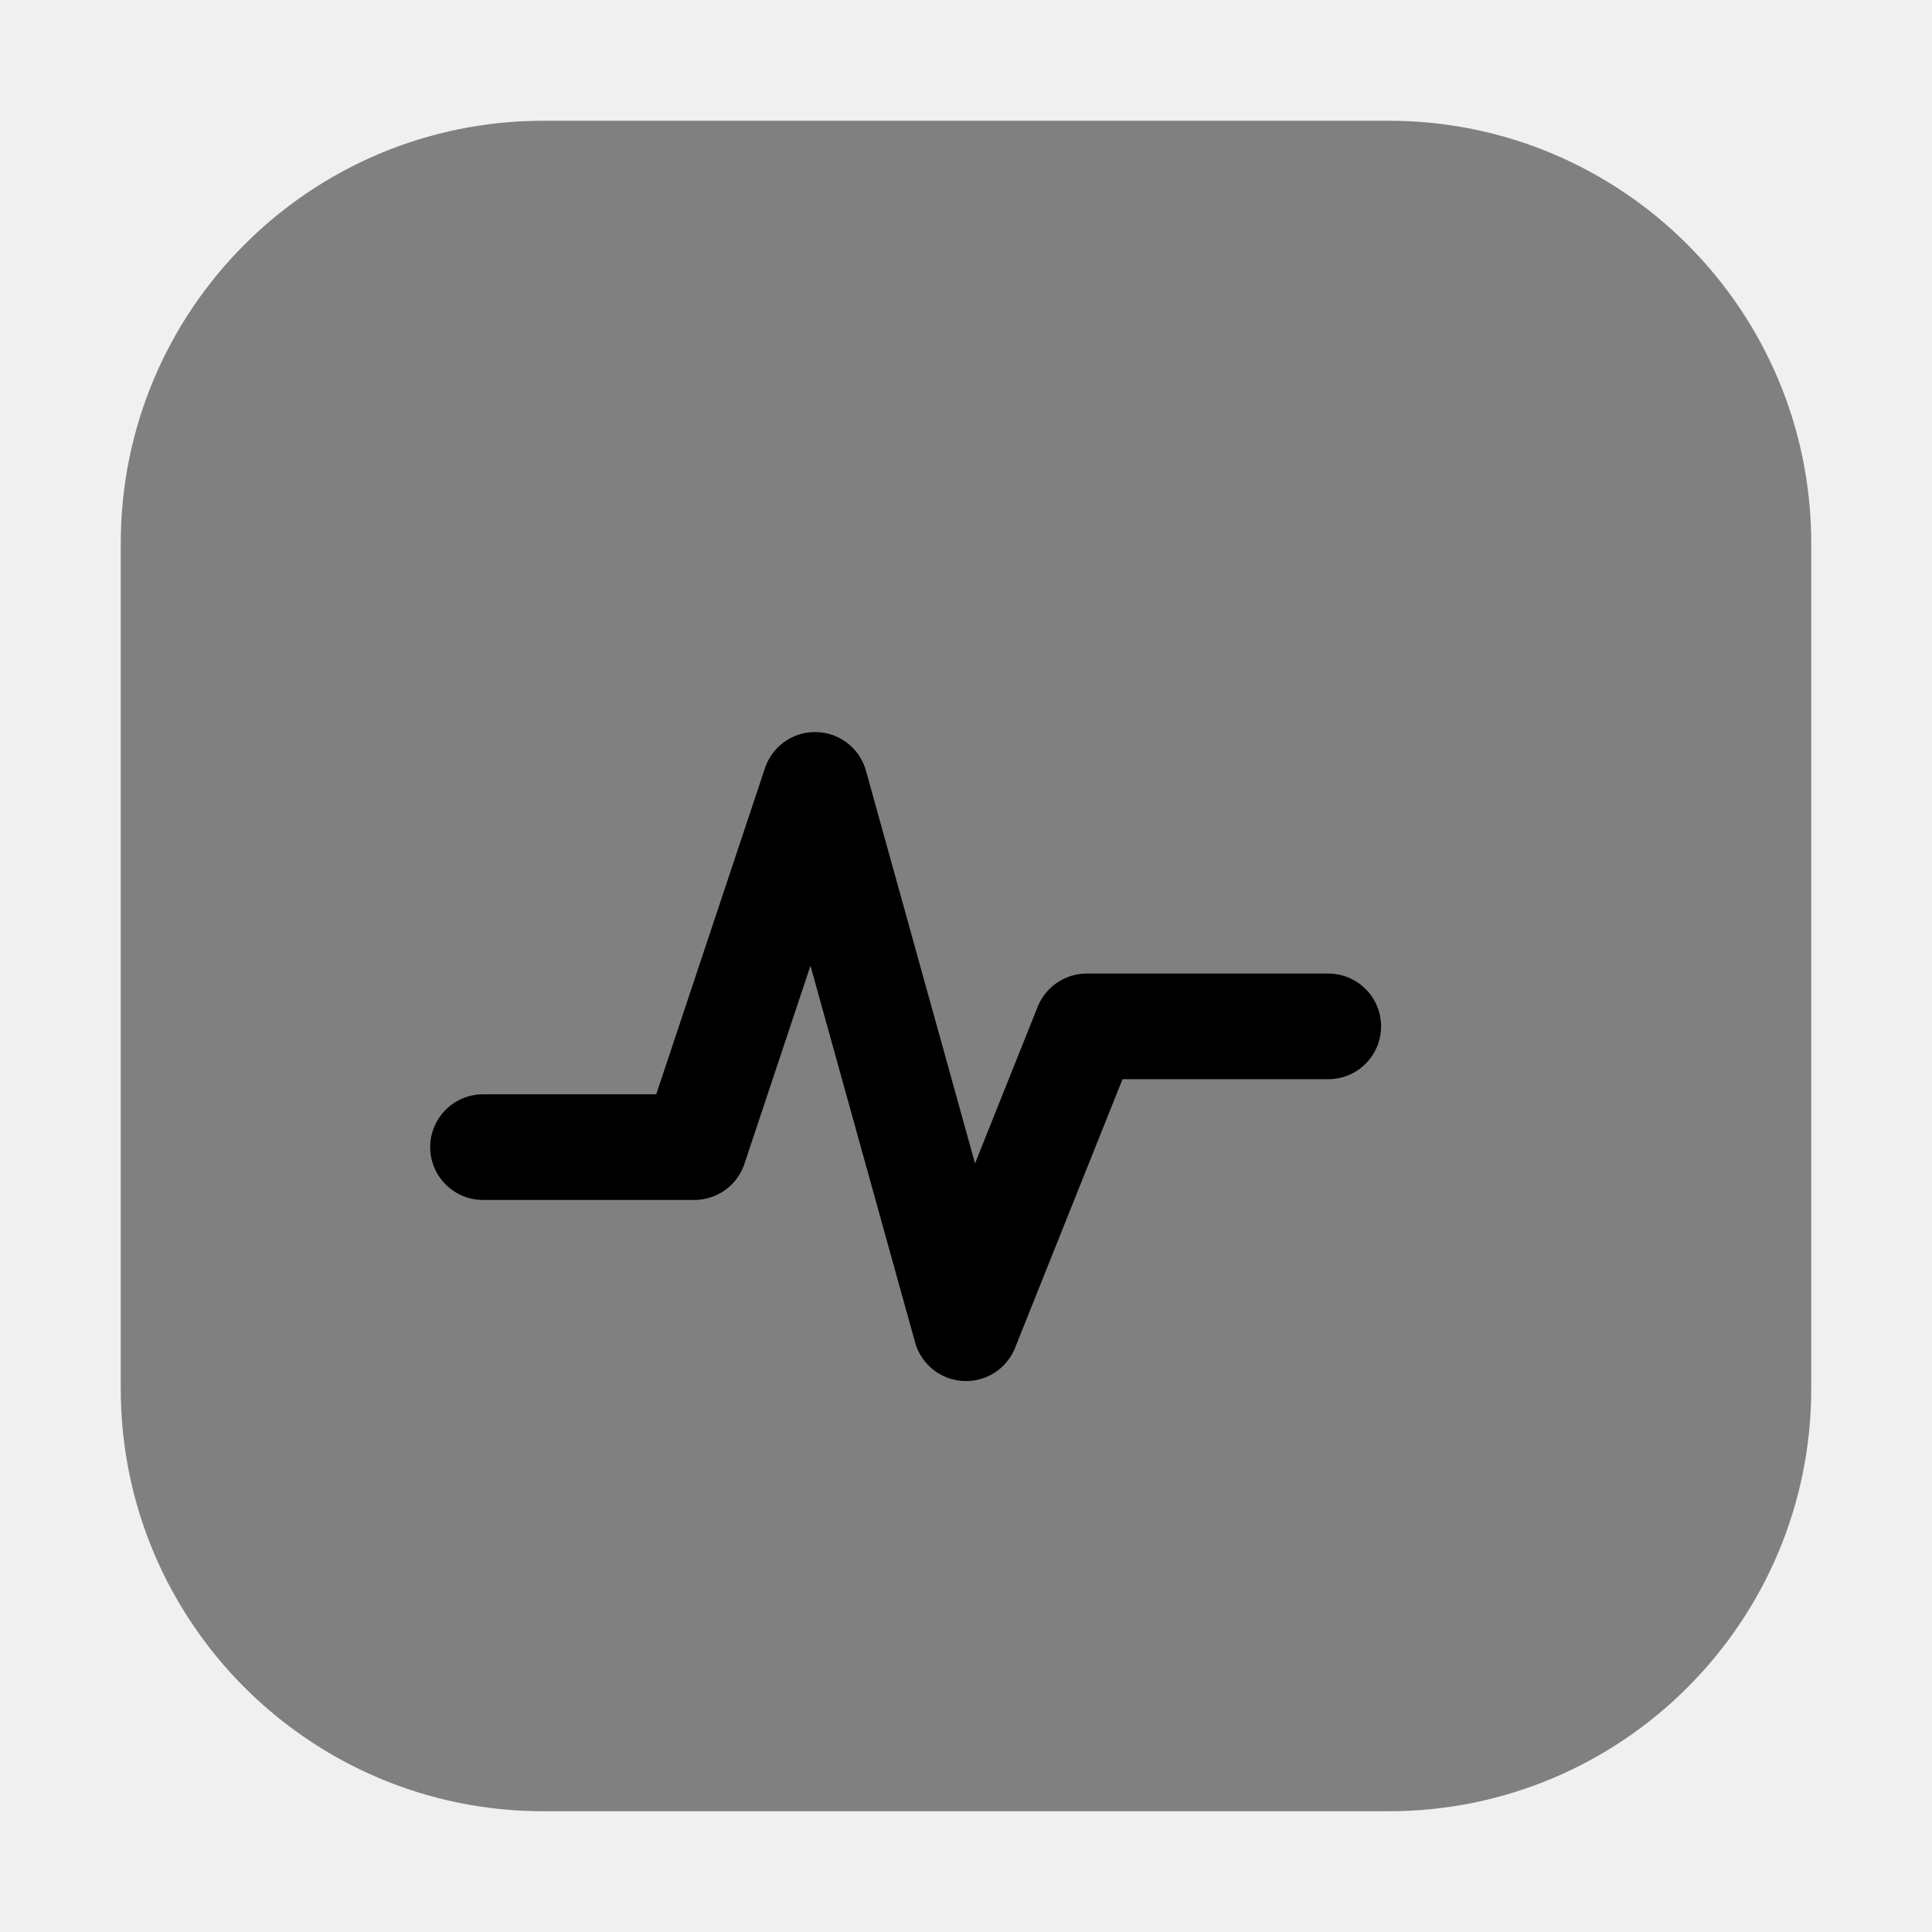
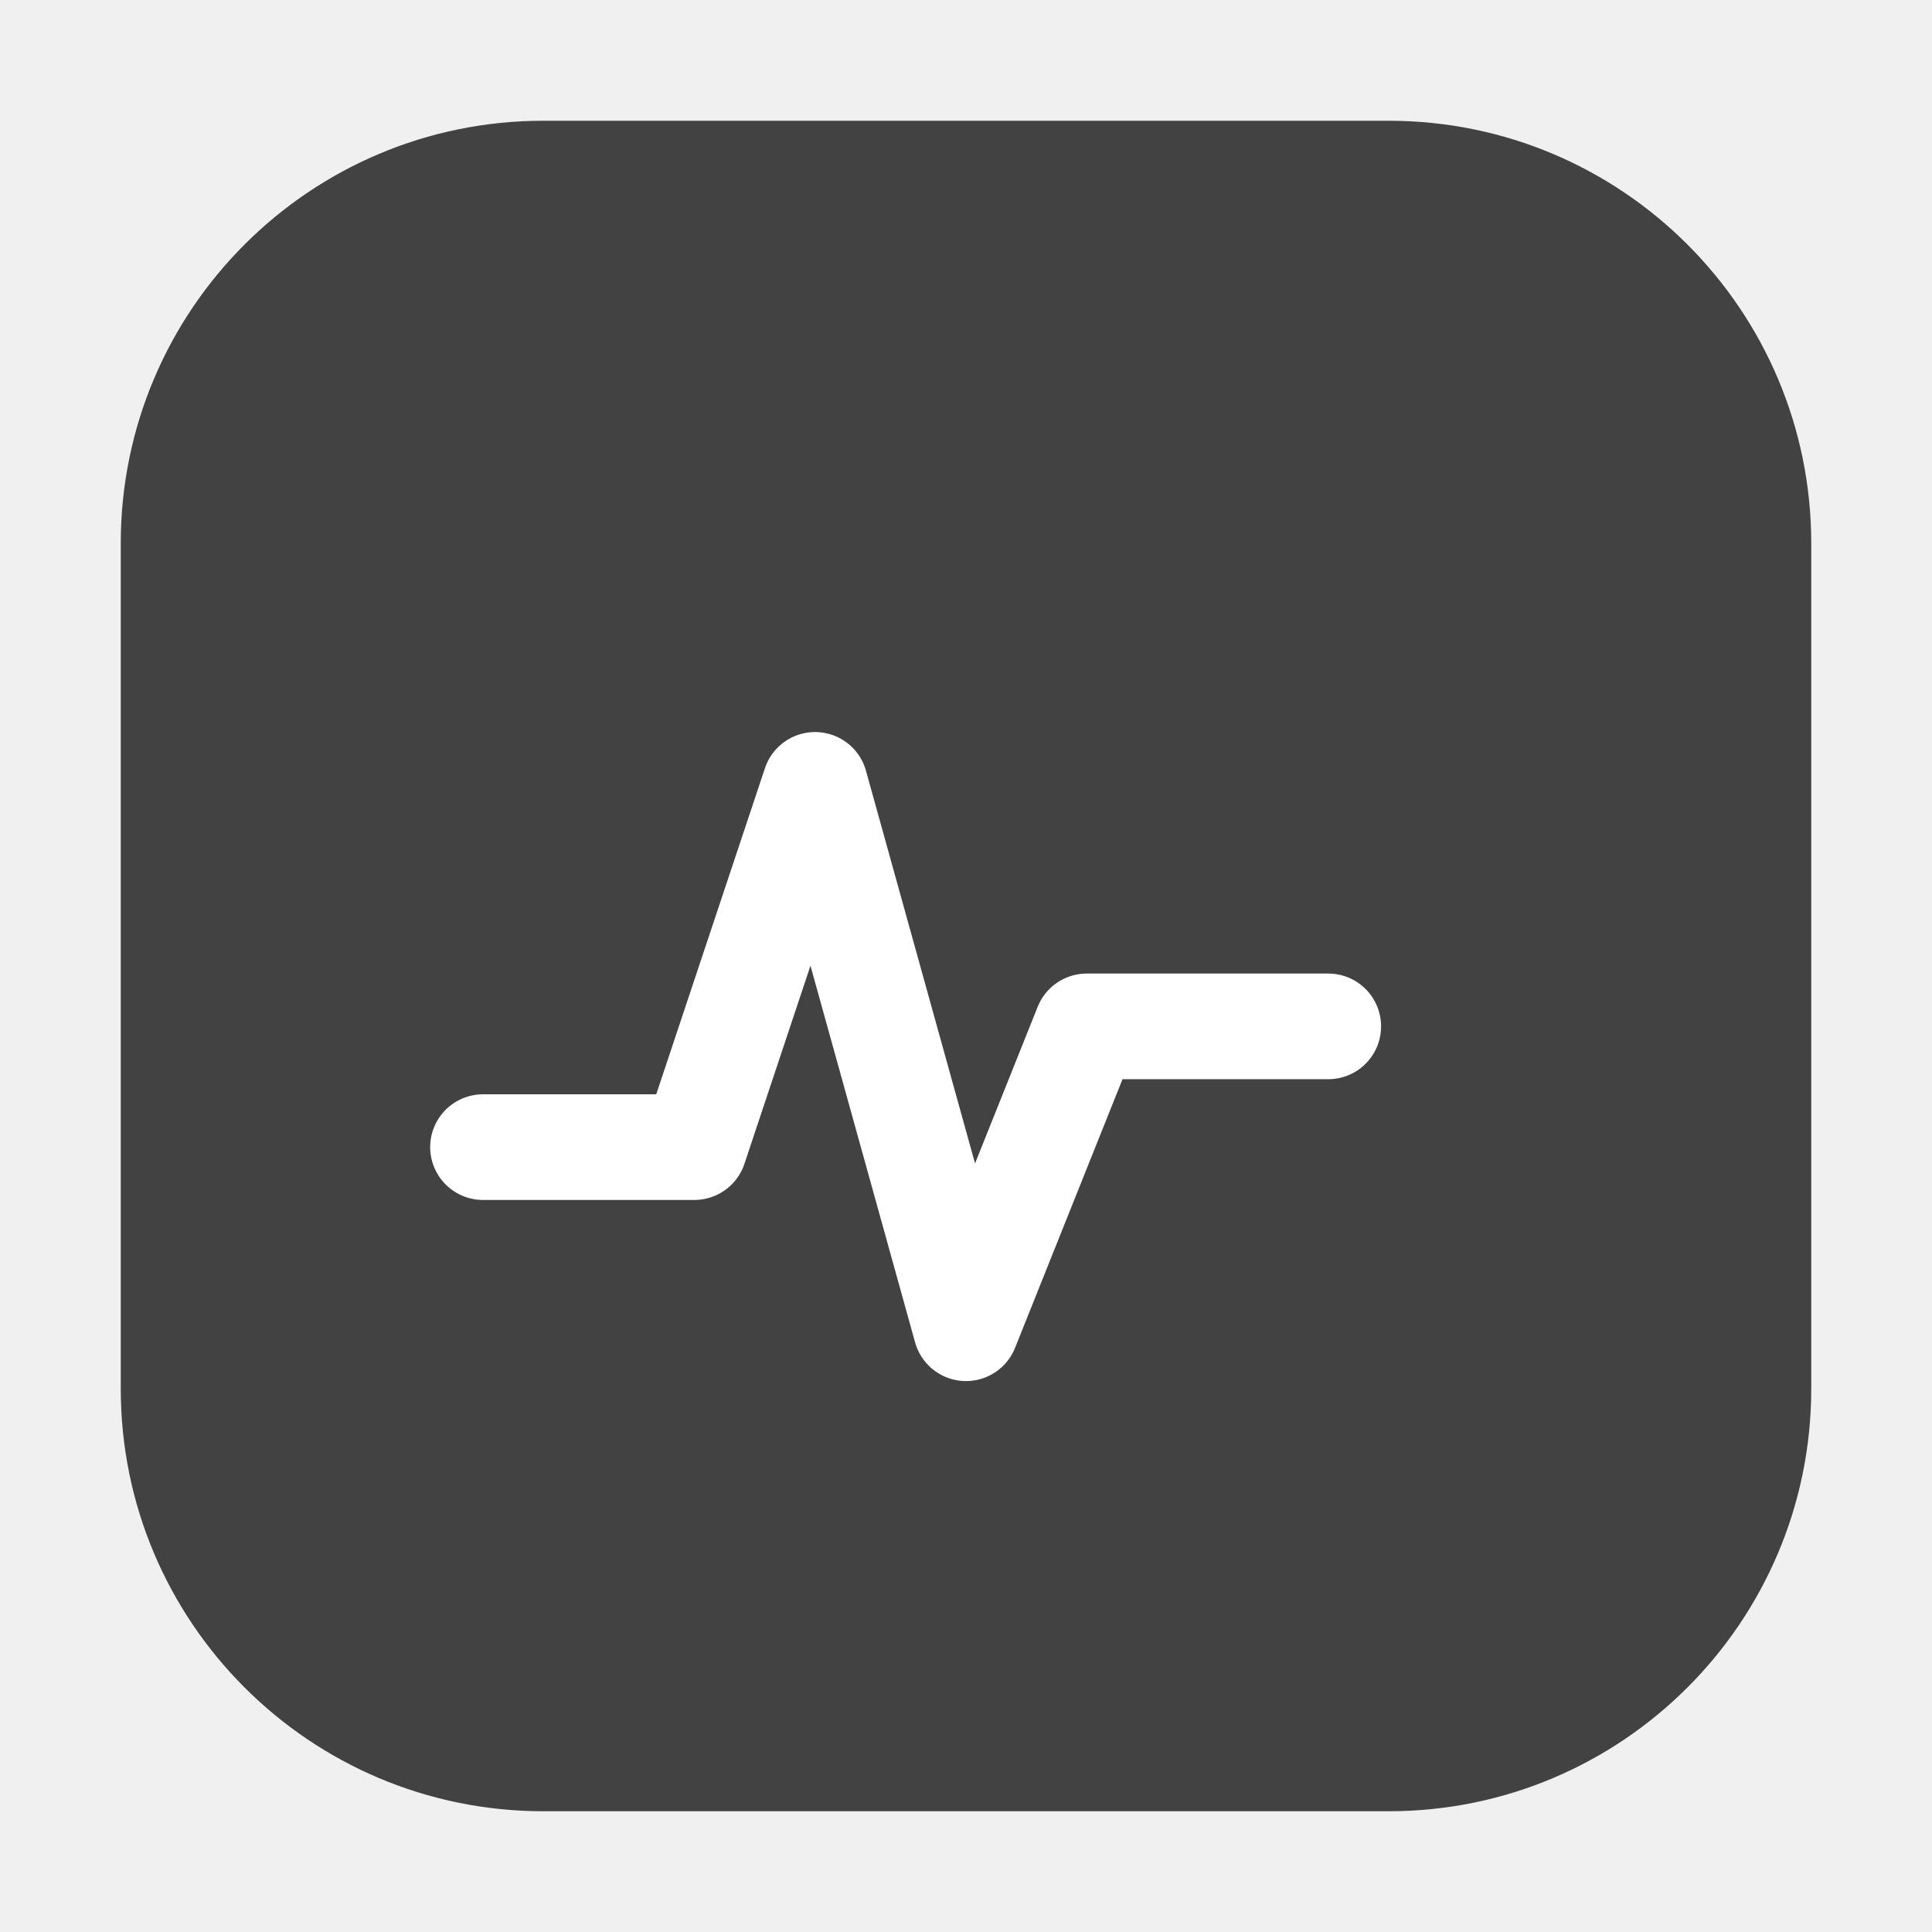
<svg xmlns="http://www.w3.org/2000/svg" viewBox="0 0 128 128" width="128" height="128">
-   <rect x="8" y="8" width="112" height="112" rx="28" fill="#808080" />
-   <g fill="none" stroke="#000000" stroke-width="7" stroke-linecap="round" stroke-linejoin="round" color="#000000">
+   <rect x="8" y="8" width="112" height="112" rx="28" fill="#424242" />
+   <g fill="none" stroke="#ffffff" stroke-width="7" stroke-linecap="round" stroke-linejoin="round" color="#ffffff">
    <path d="M32 76h14l8-24 10 36 8-20h16" />
  </g>
</svg>
